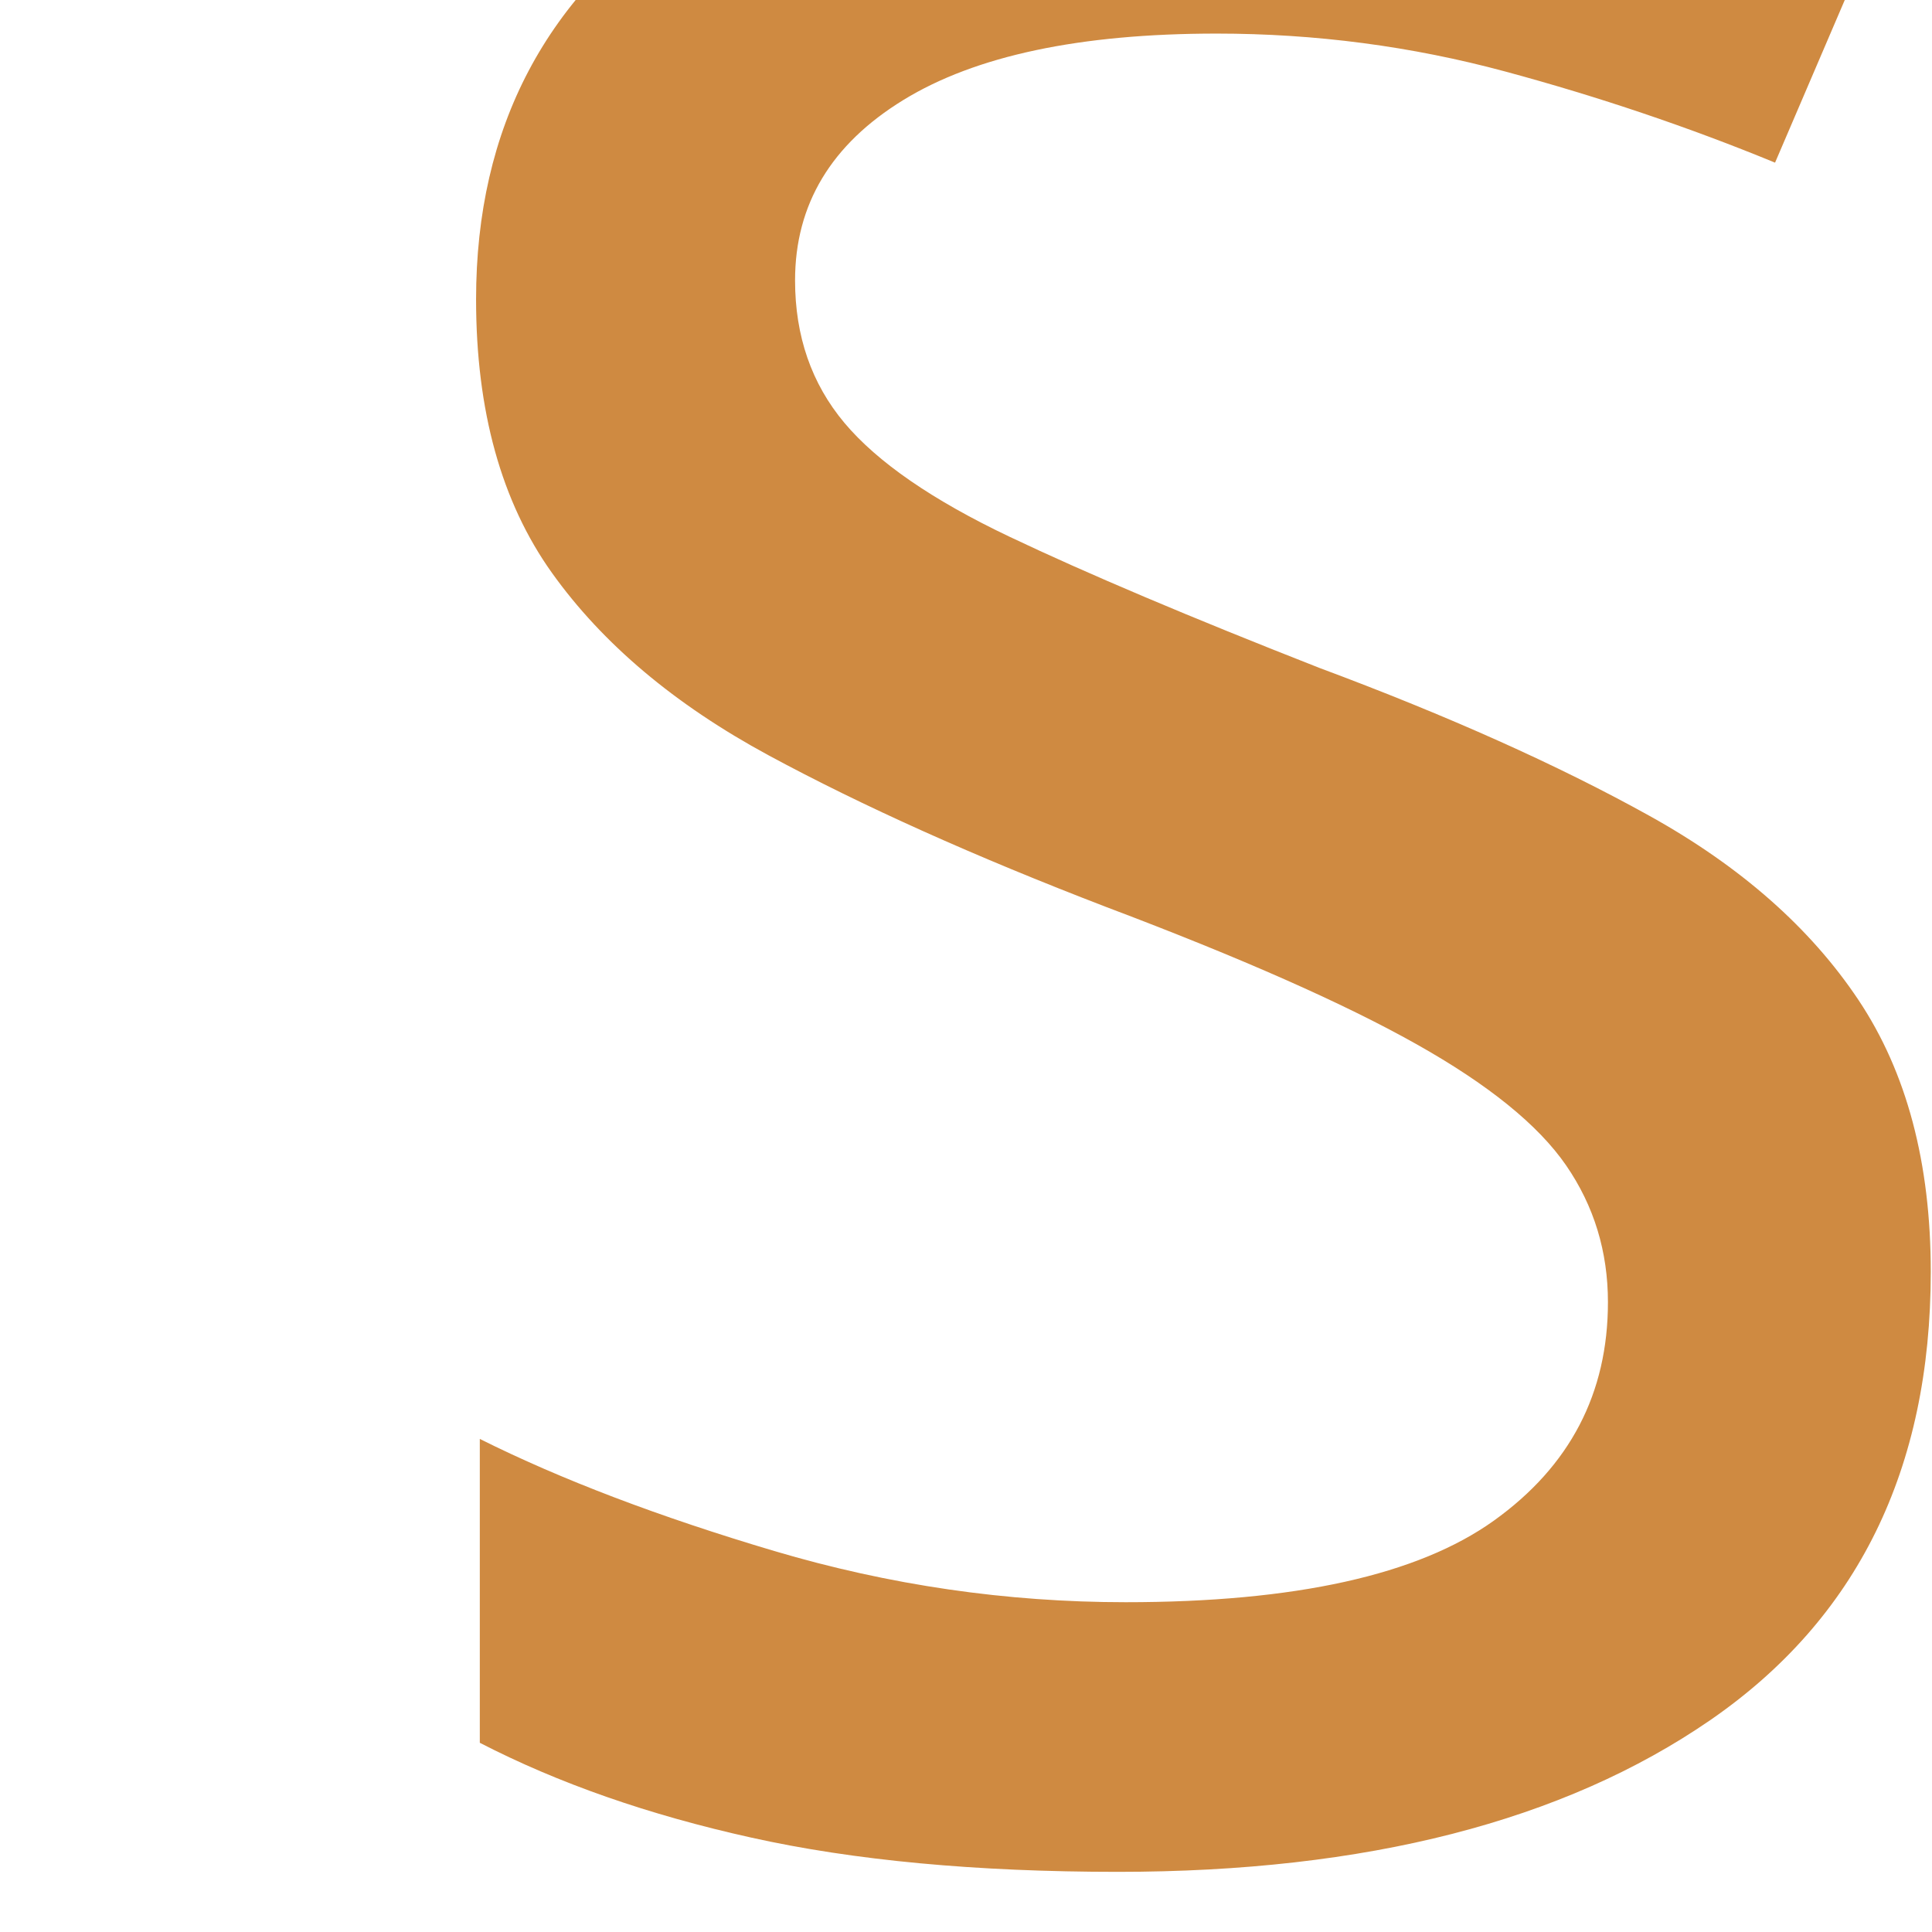
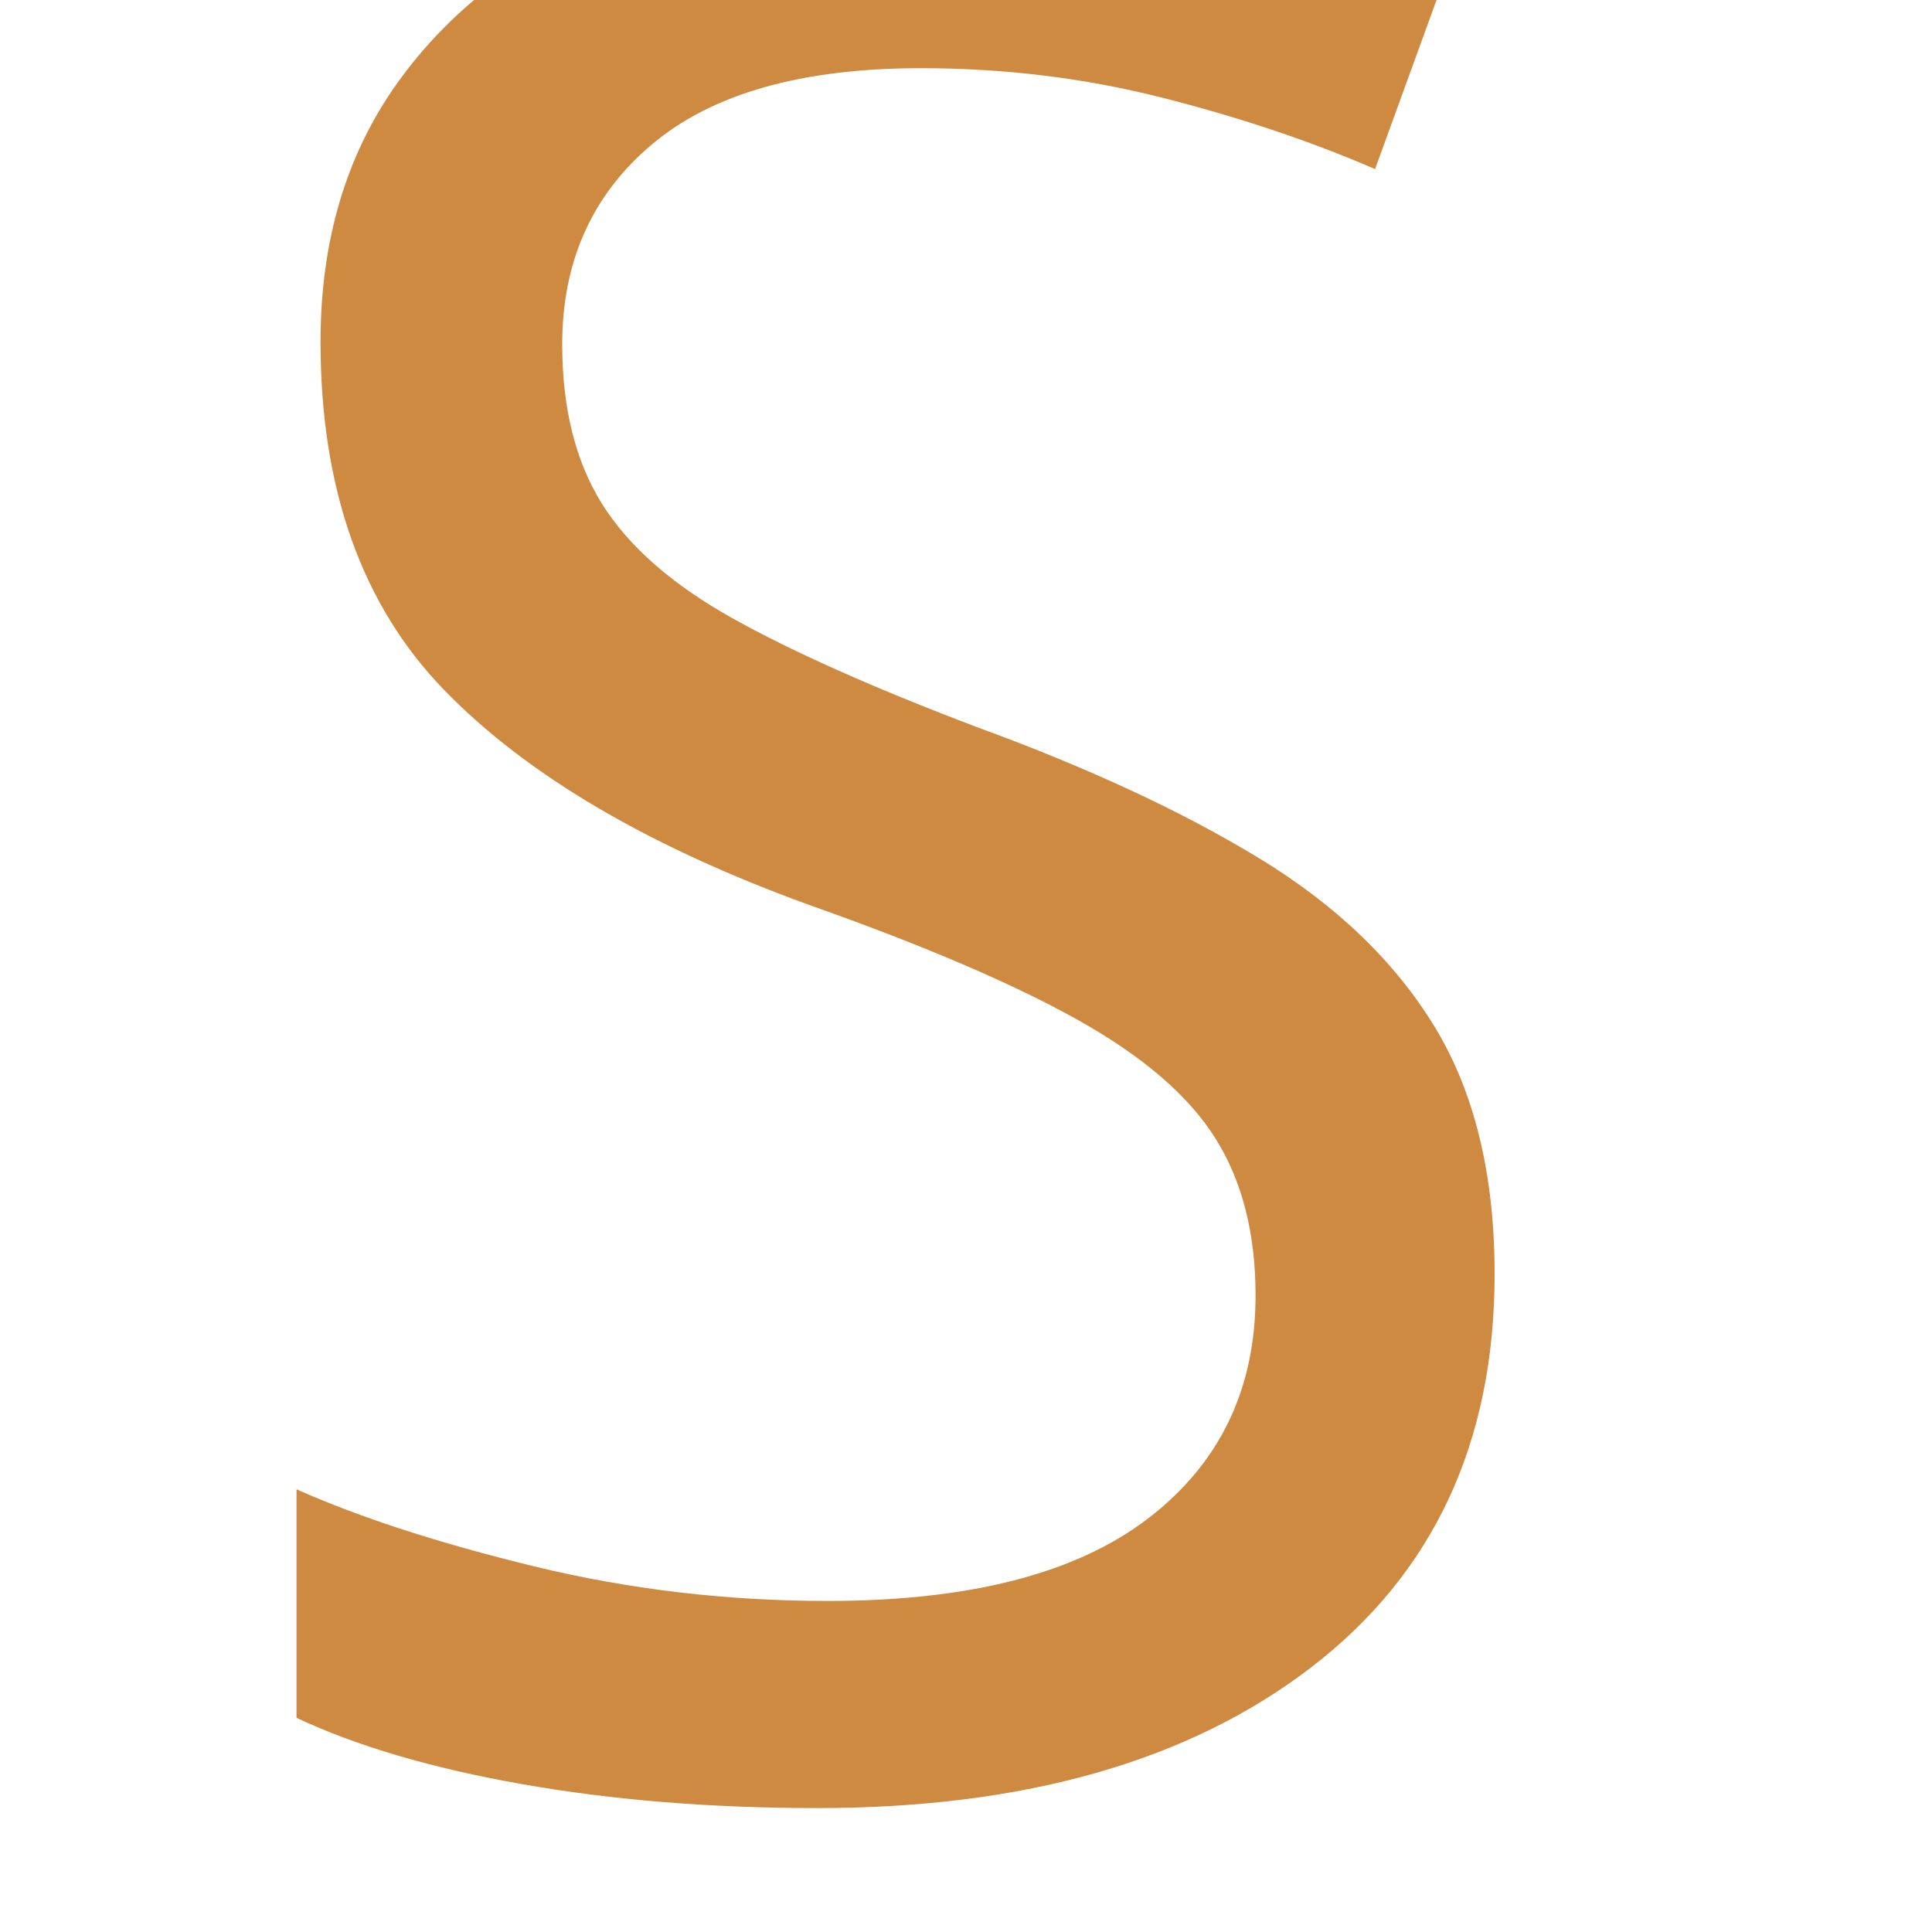
<svg xmlns="http://www.w3.org/2000/svg" width="275.294mm" height="275.294mm" viewBox="0 0 275.294 275.294" version="1.1" id="svg8">
  <defs id="defs2" />
  <g id="layer1" transform="translate(-28.08892,170.434)">
-     <text xml:space="preserve" style="font-style:normal;font-variant:normal;font-weight:normal;font-stretch:normal;font-size:541.226px;line-height:381.023px;font-family:'Alegreya Sans';-inkscape-font-specification:'Alegreya Sans, Normal';text-align:start;letter-spacing:0px;word-spacing:0px;writing-mode:lr-tb;text-anchor:start;fill:#c57118;fill-opacity:0.819;stroke:none;stroke-width:0.265px;stroke-linecap:butt;stroke-linejoin:miter;stroke-opacity:1;" x="68.315" y="90.883" id="text4487">
-       <tspan id="tspan4485" x="68.315" y="90.883" style="stroke-width:0.265px;fill:#c57118;fill-opacity:0.819;">s</tspan>
+     <text xml:space="preserve" style="font-style:normal;font-variant:normal;font-weight:normal;font-stretch:normal;font-size:378.521px;line-height:266.479px;font-family:'Alegreya Sans';-inkscape-font-specification:'Alegreya Sans, Normal';text-align:start;letter-spacing:0px;word-spacing:0px;writing-mode:lr-tb;text-anchor:start;fill:#c57118;fill-opacity:0.819;stroke:none;stroke-width:0.265px;stroke-linecap:butt;stroke-linejoin:miter;stroke-opacity:1" x="51.044" y="83.419" id="text4487">
+       <tspan id="tspan4485" x="51.044" y="83.419" style="font-style:normal;font-variant:normal;font-weight:normal;font-stretch:normal;font-family:Airstream;-inkscape-font-specification:Airstream;fill:#c57118;fill-opacity:0.819;stroke-width:0.265px">S</tspan>
    </text>
  </g>
</svg>
